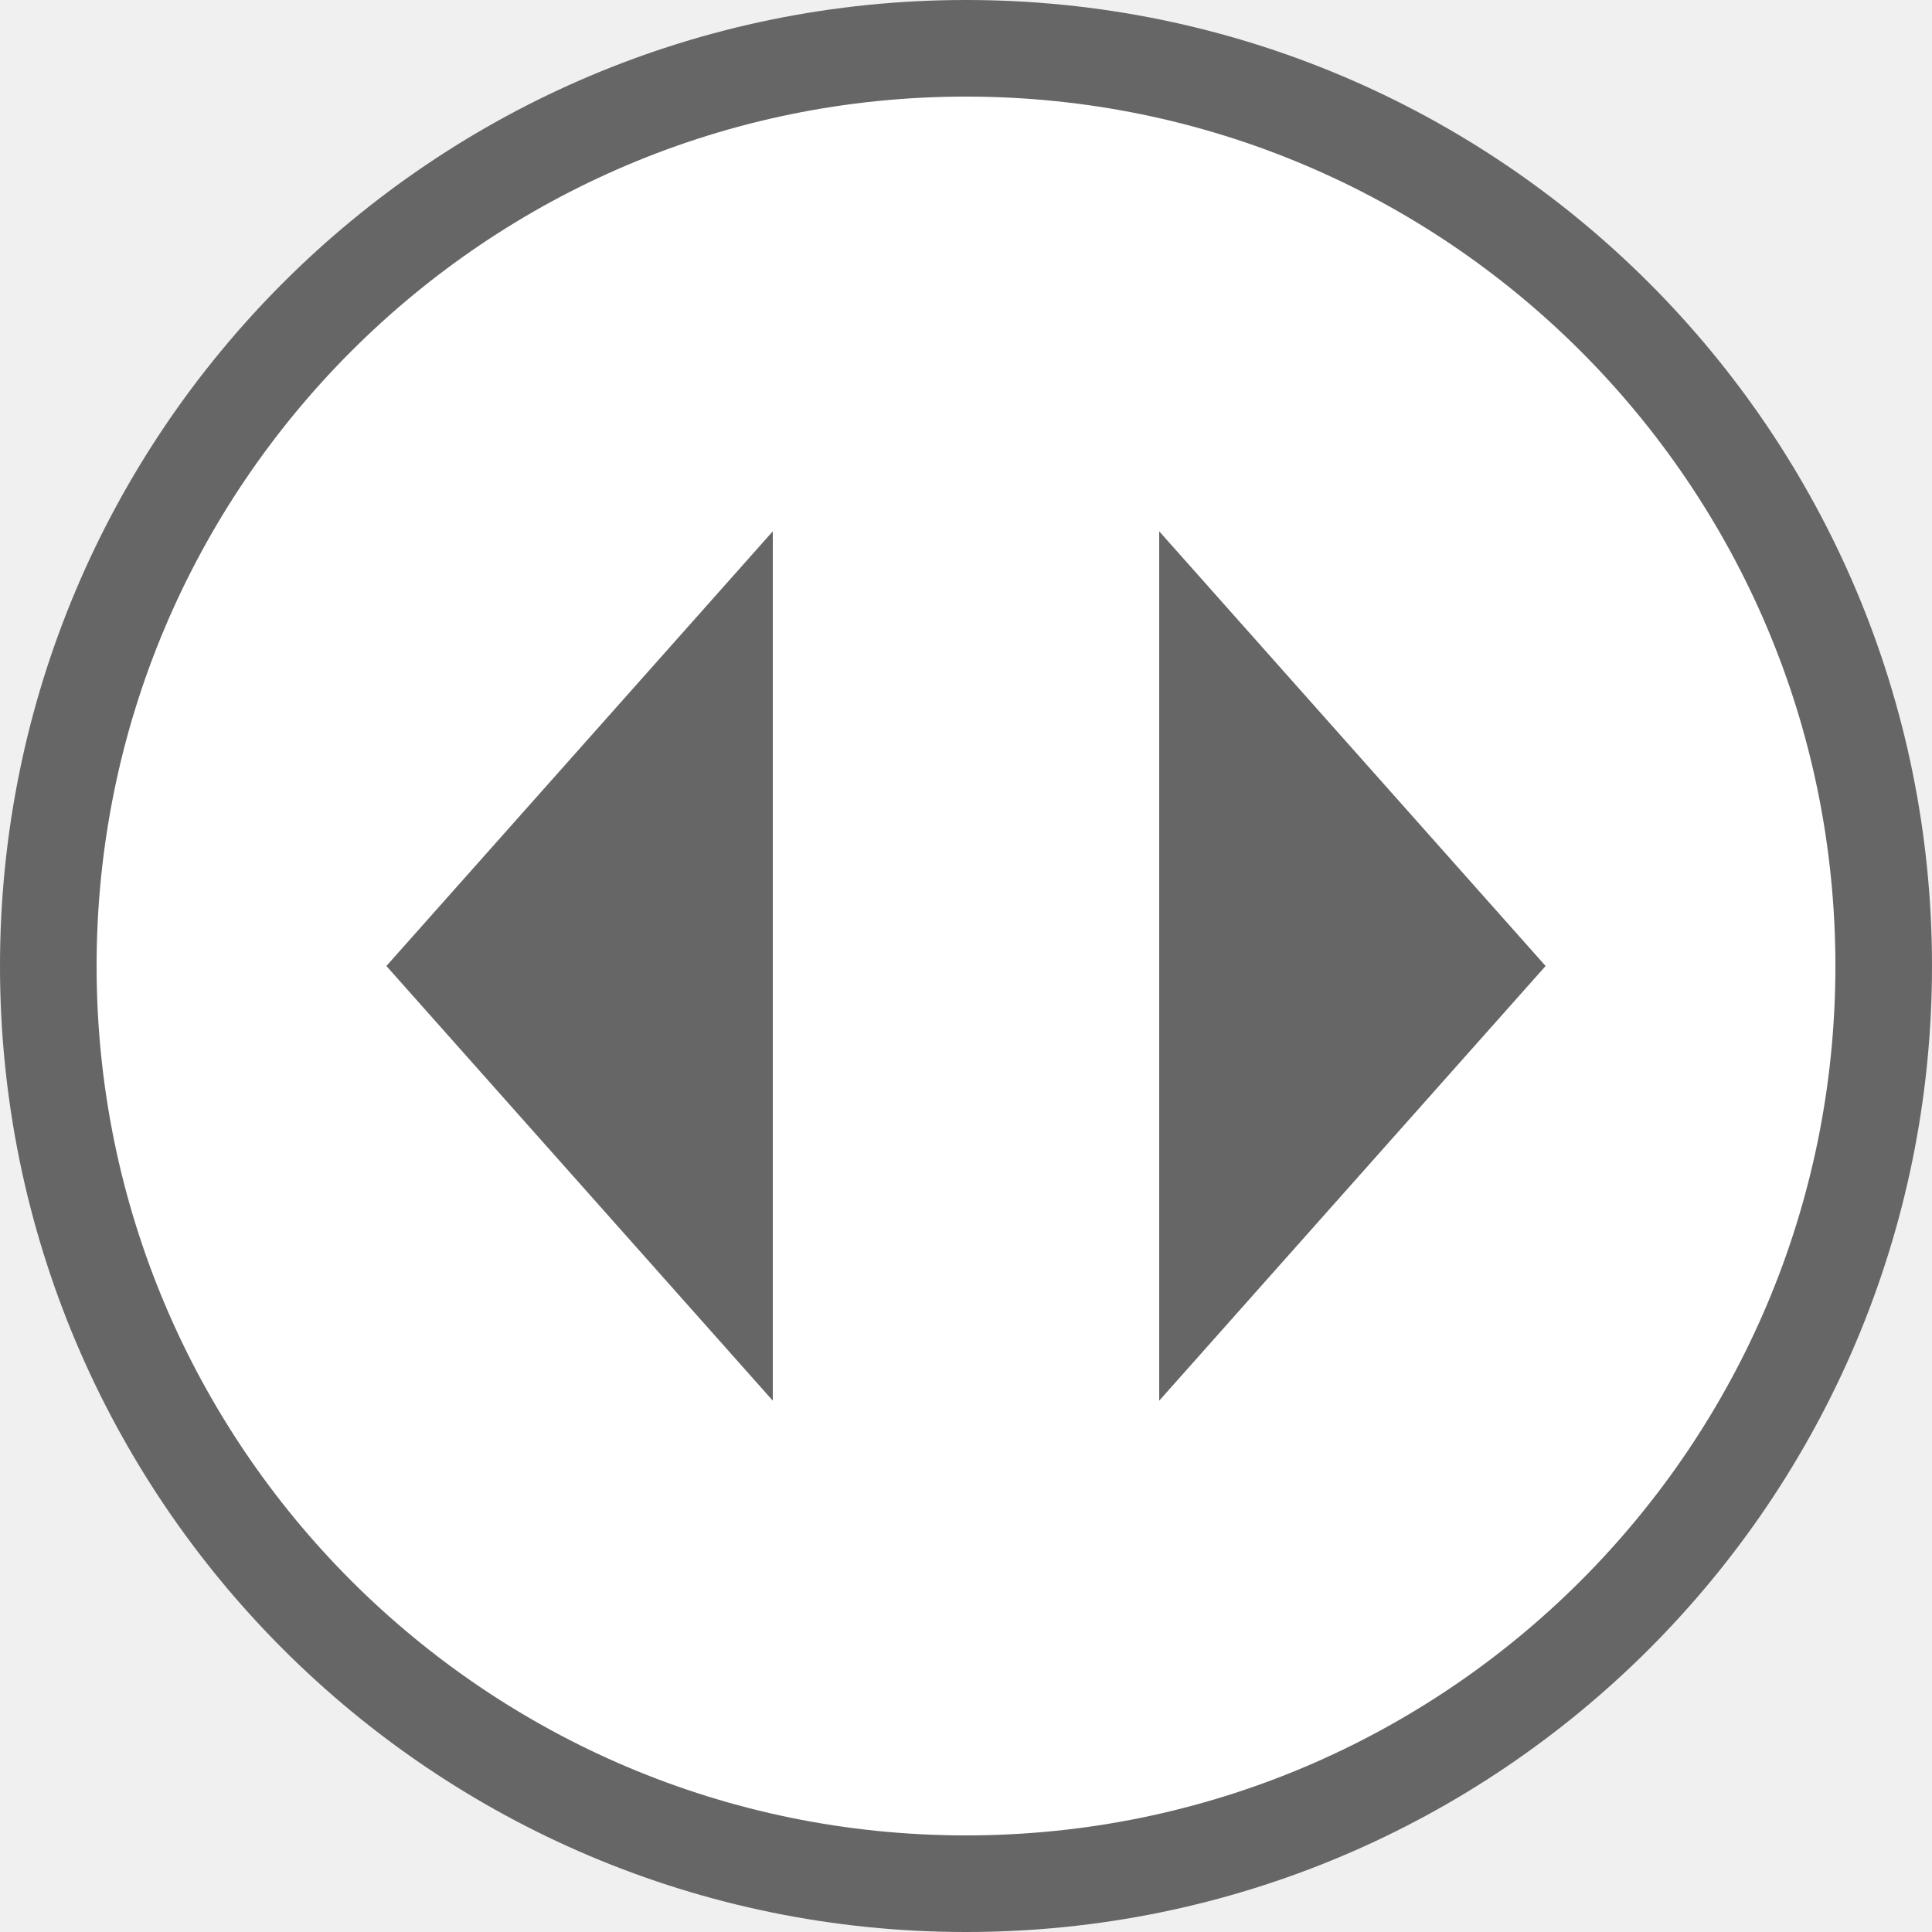
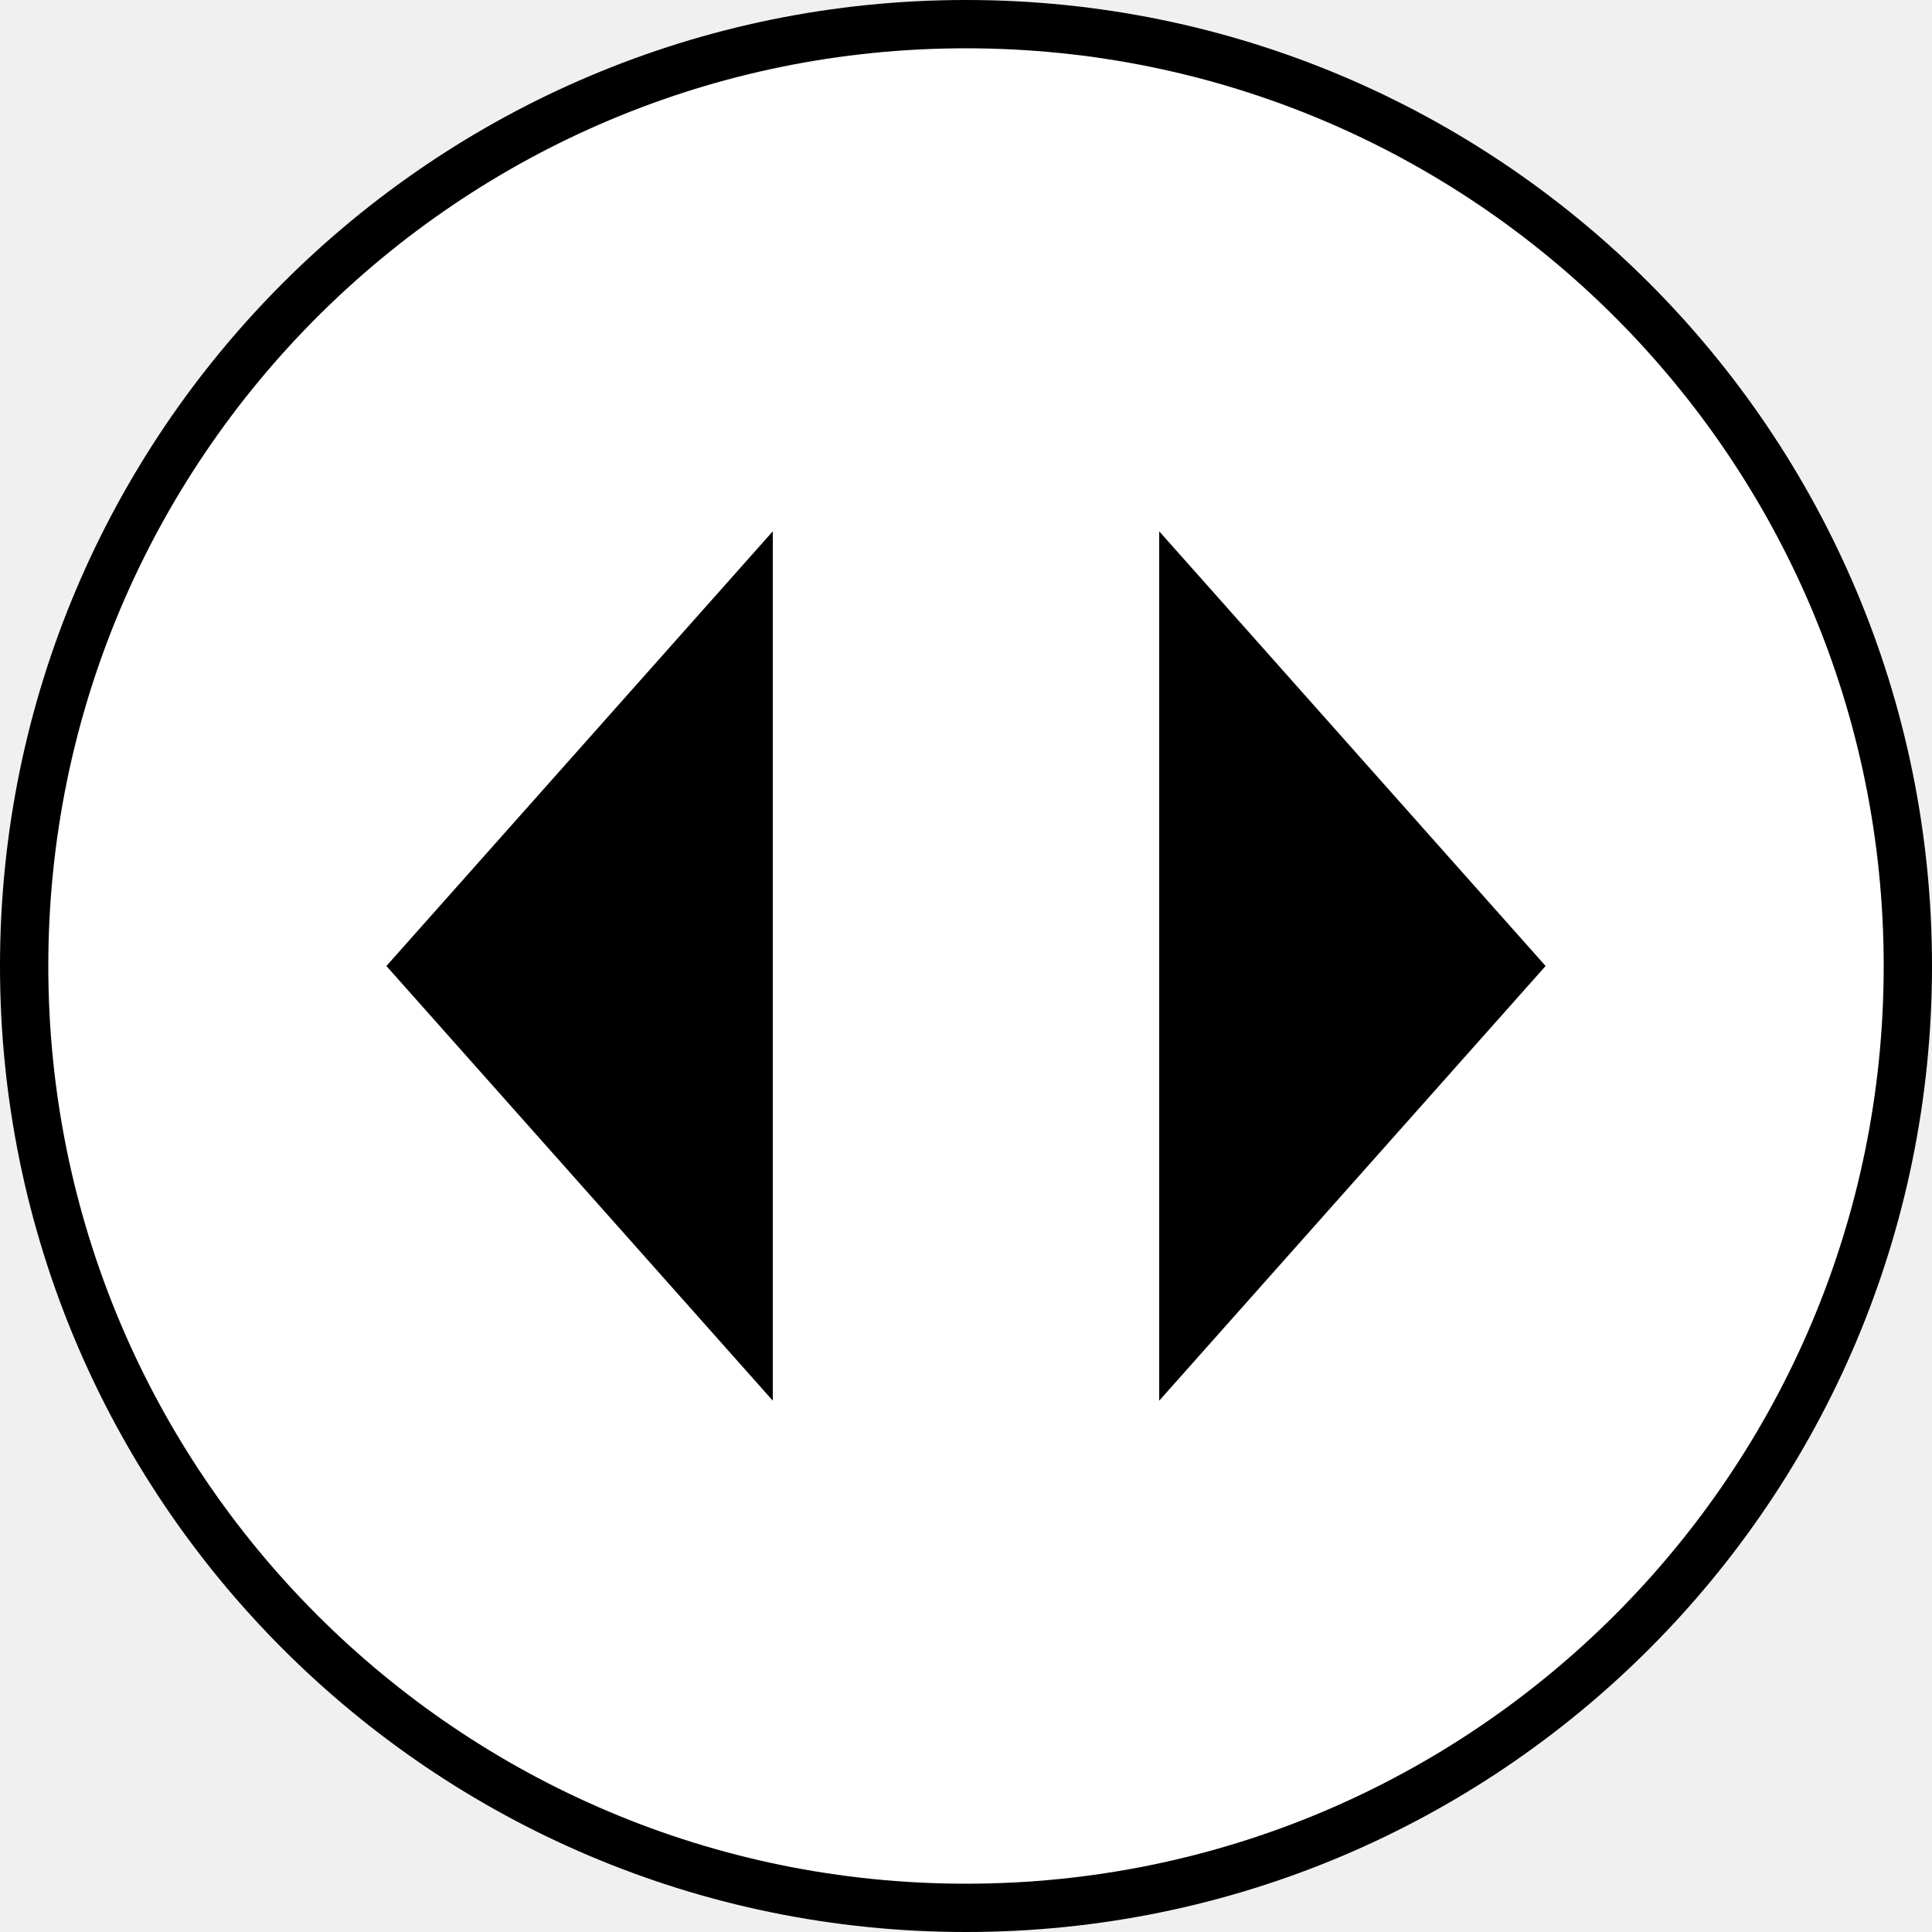
<svg xmlns="http://www.w3.org/2000/svg" width="40" height="40" viewBox="0 0 40 40" fill="none">
+   <rect x="1" y="1" width="38" height="38" rx="19" stroke="currentColor" stroke-width="2" />
  <rect x="1" y="1" width="38" height="38" rx="19" fill="white" />
-   <path d="M16 11L8 20L16 29V11Z" fill="#666666" />
-   <path d="M32 20L24 11V29L32 20Z" fill="#666666" />
-   <rect x="1" y="1" width="38" height="38" rx="19" stroke="#666666" stroke-width="2" />
+   <path d="M16 11L8 20L16 29V11Z" fill="currentColor" />
+   <path d="M32 20L24 11V29L32 20Z" fill="currentColor" />
</svg>
